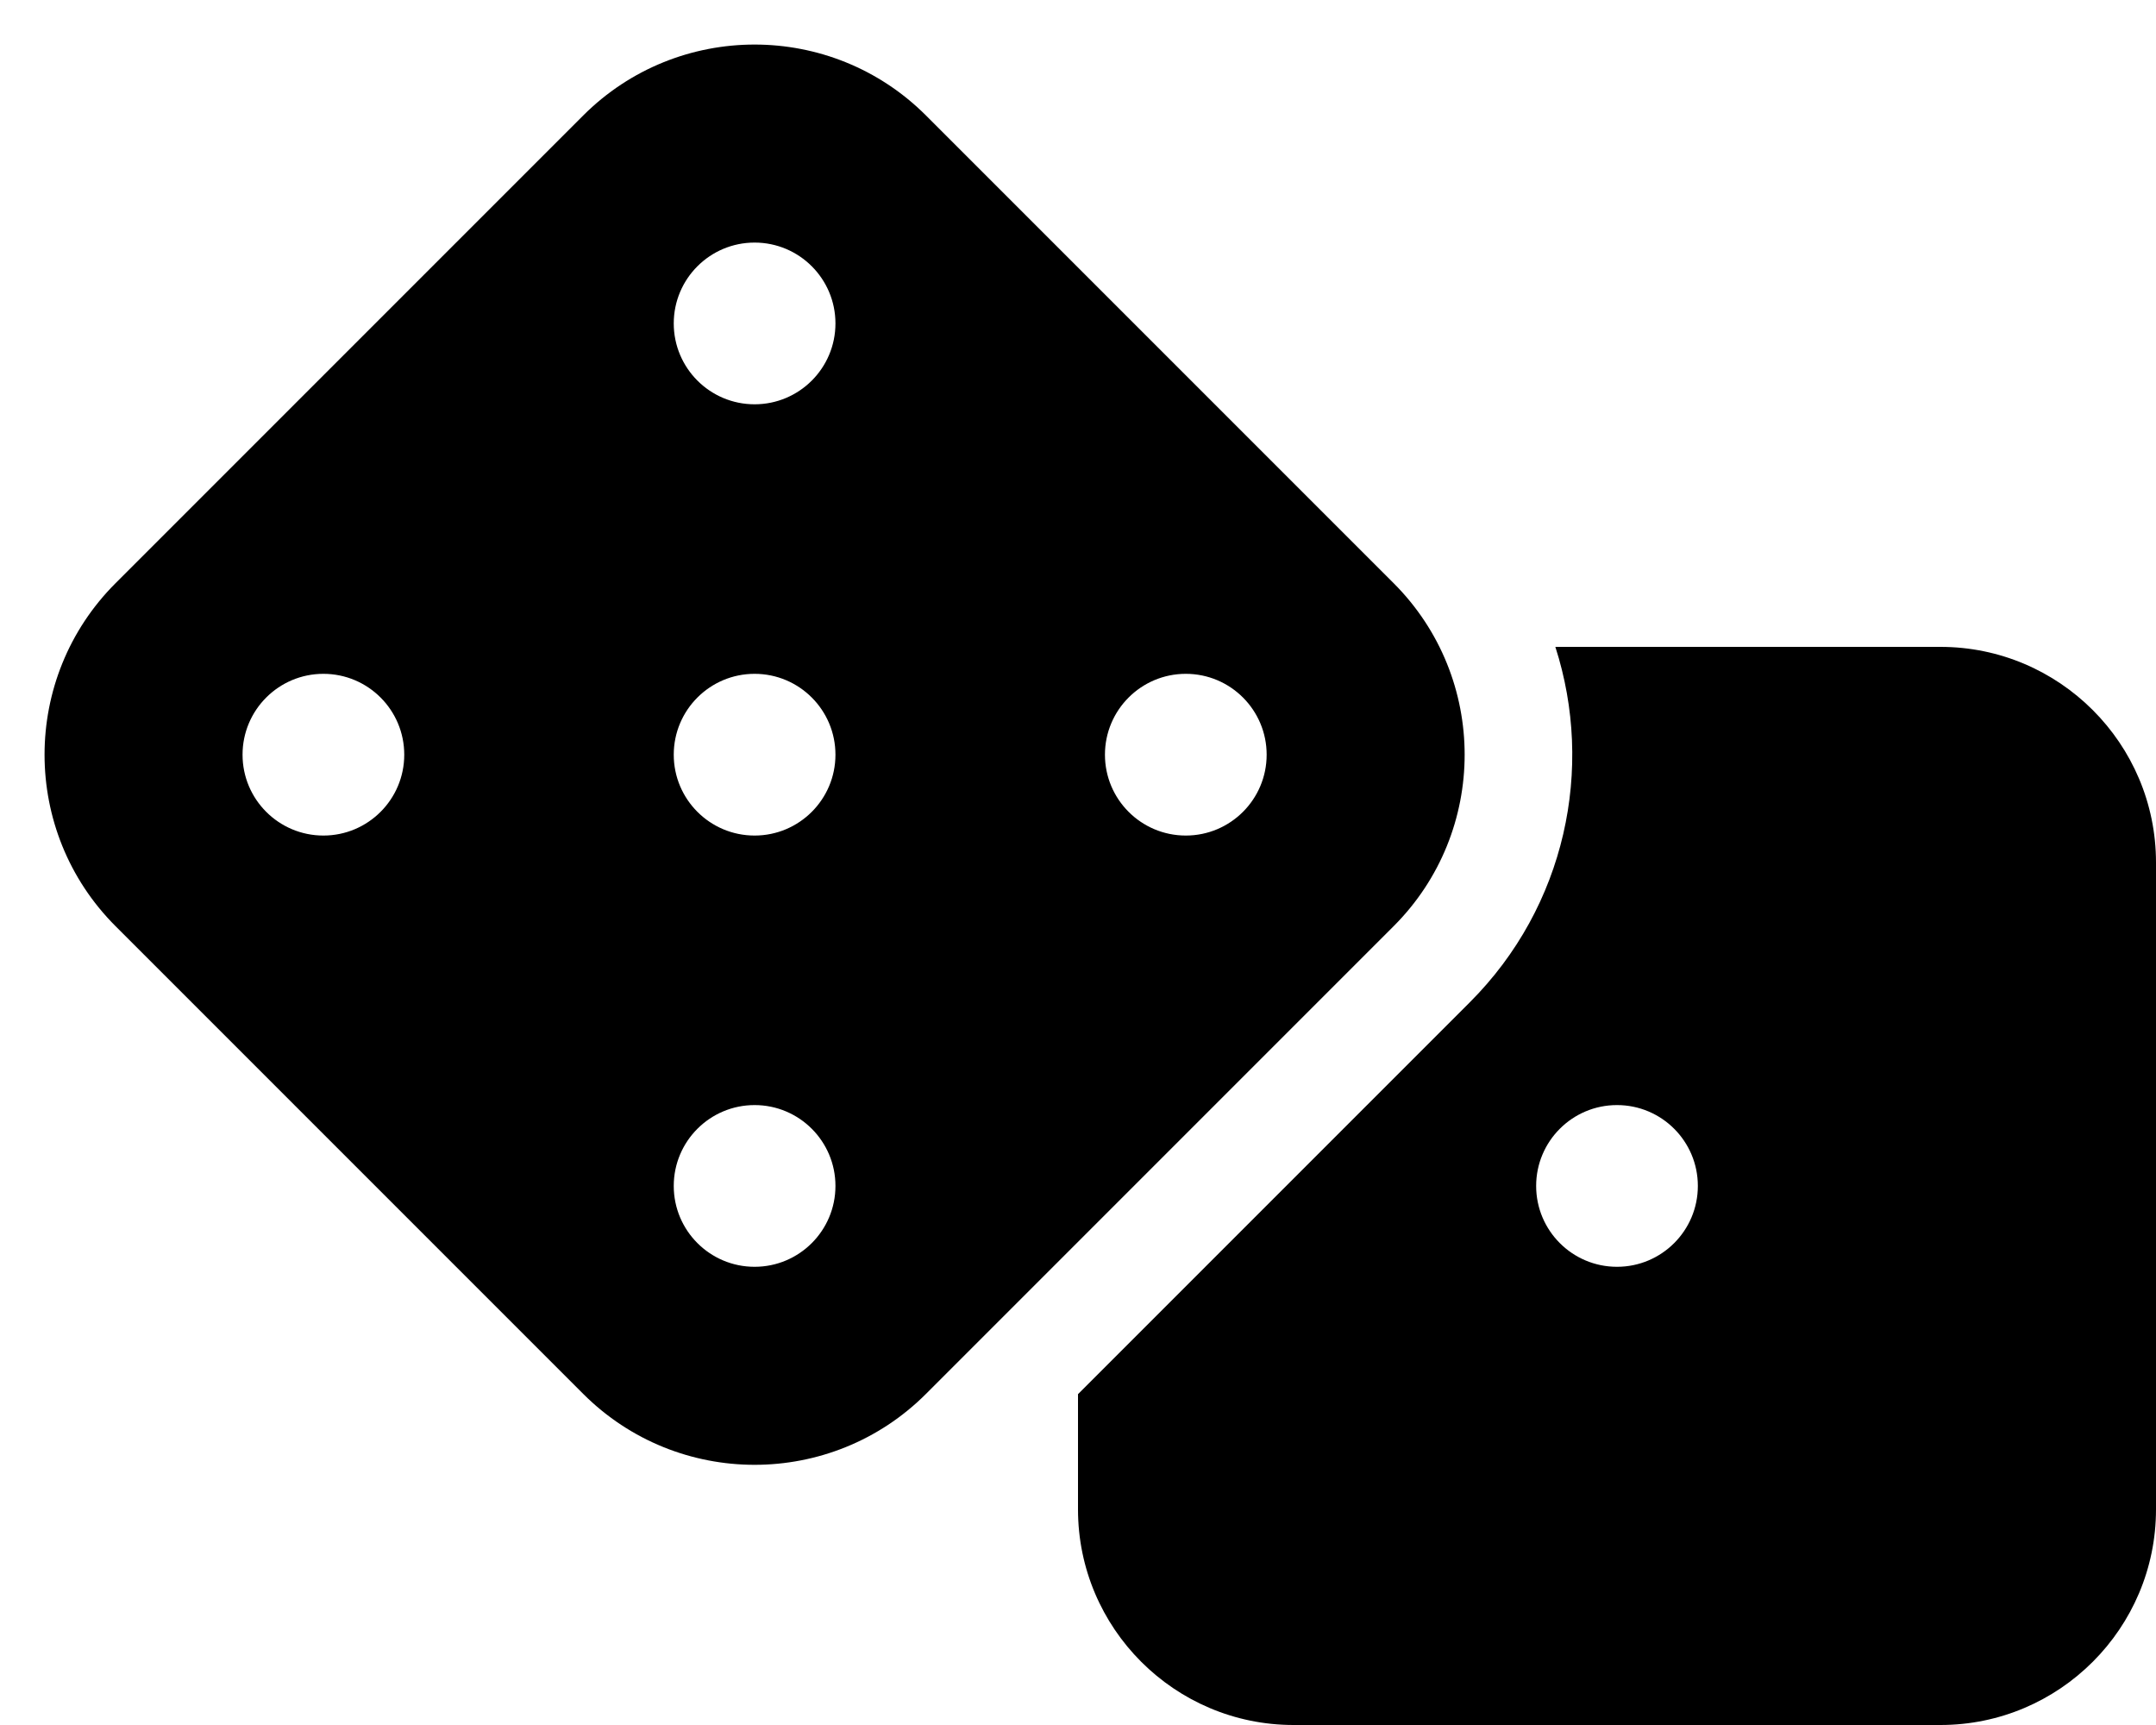
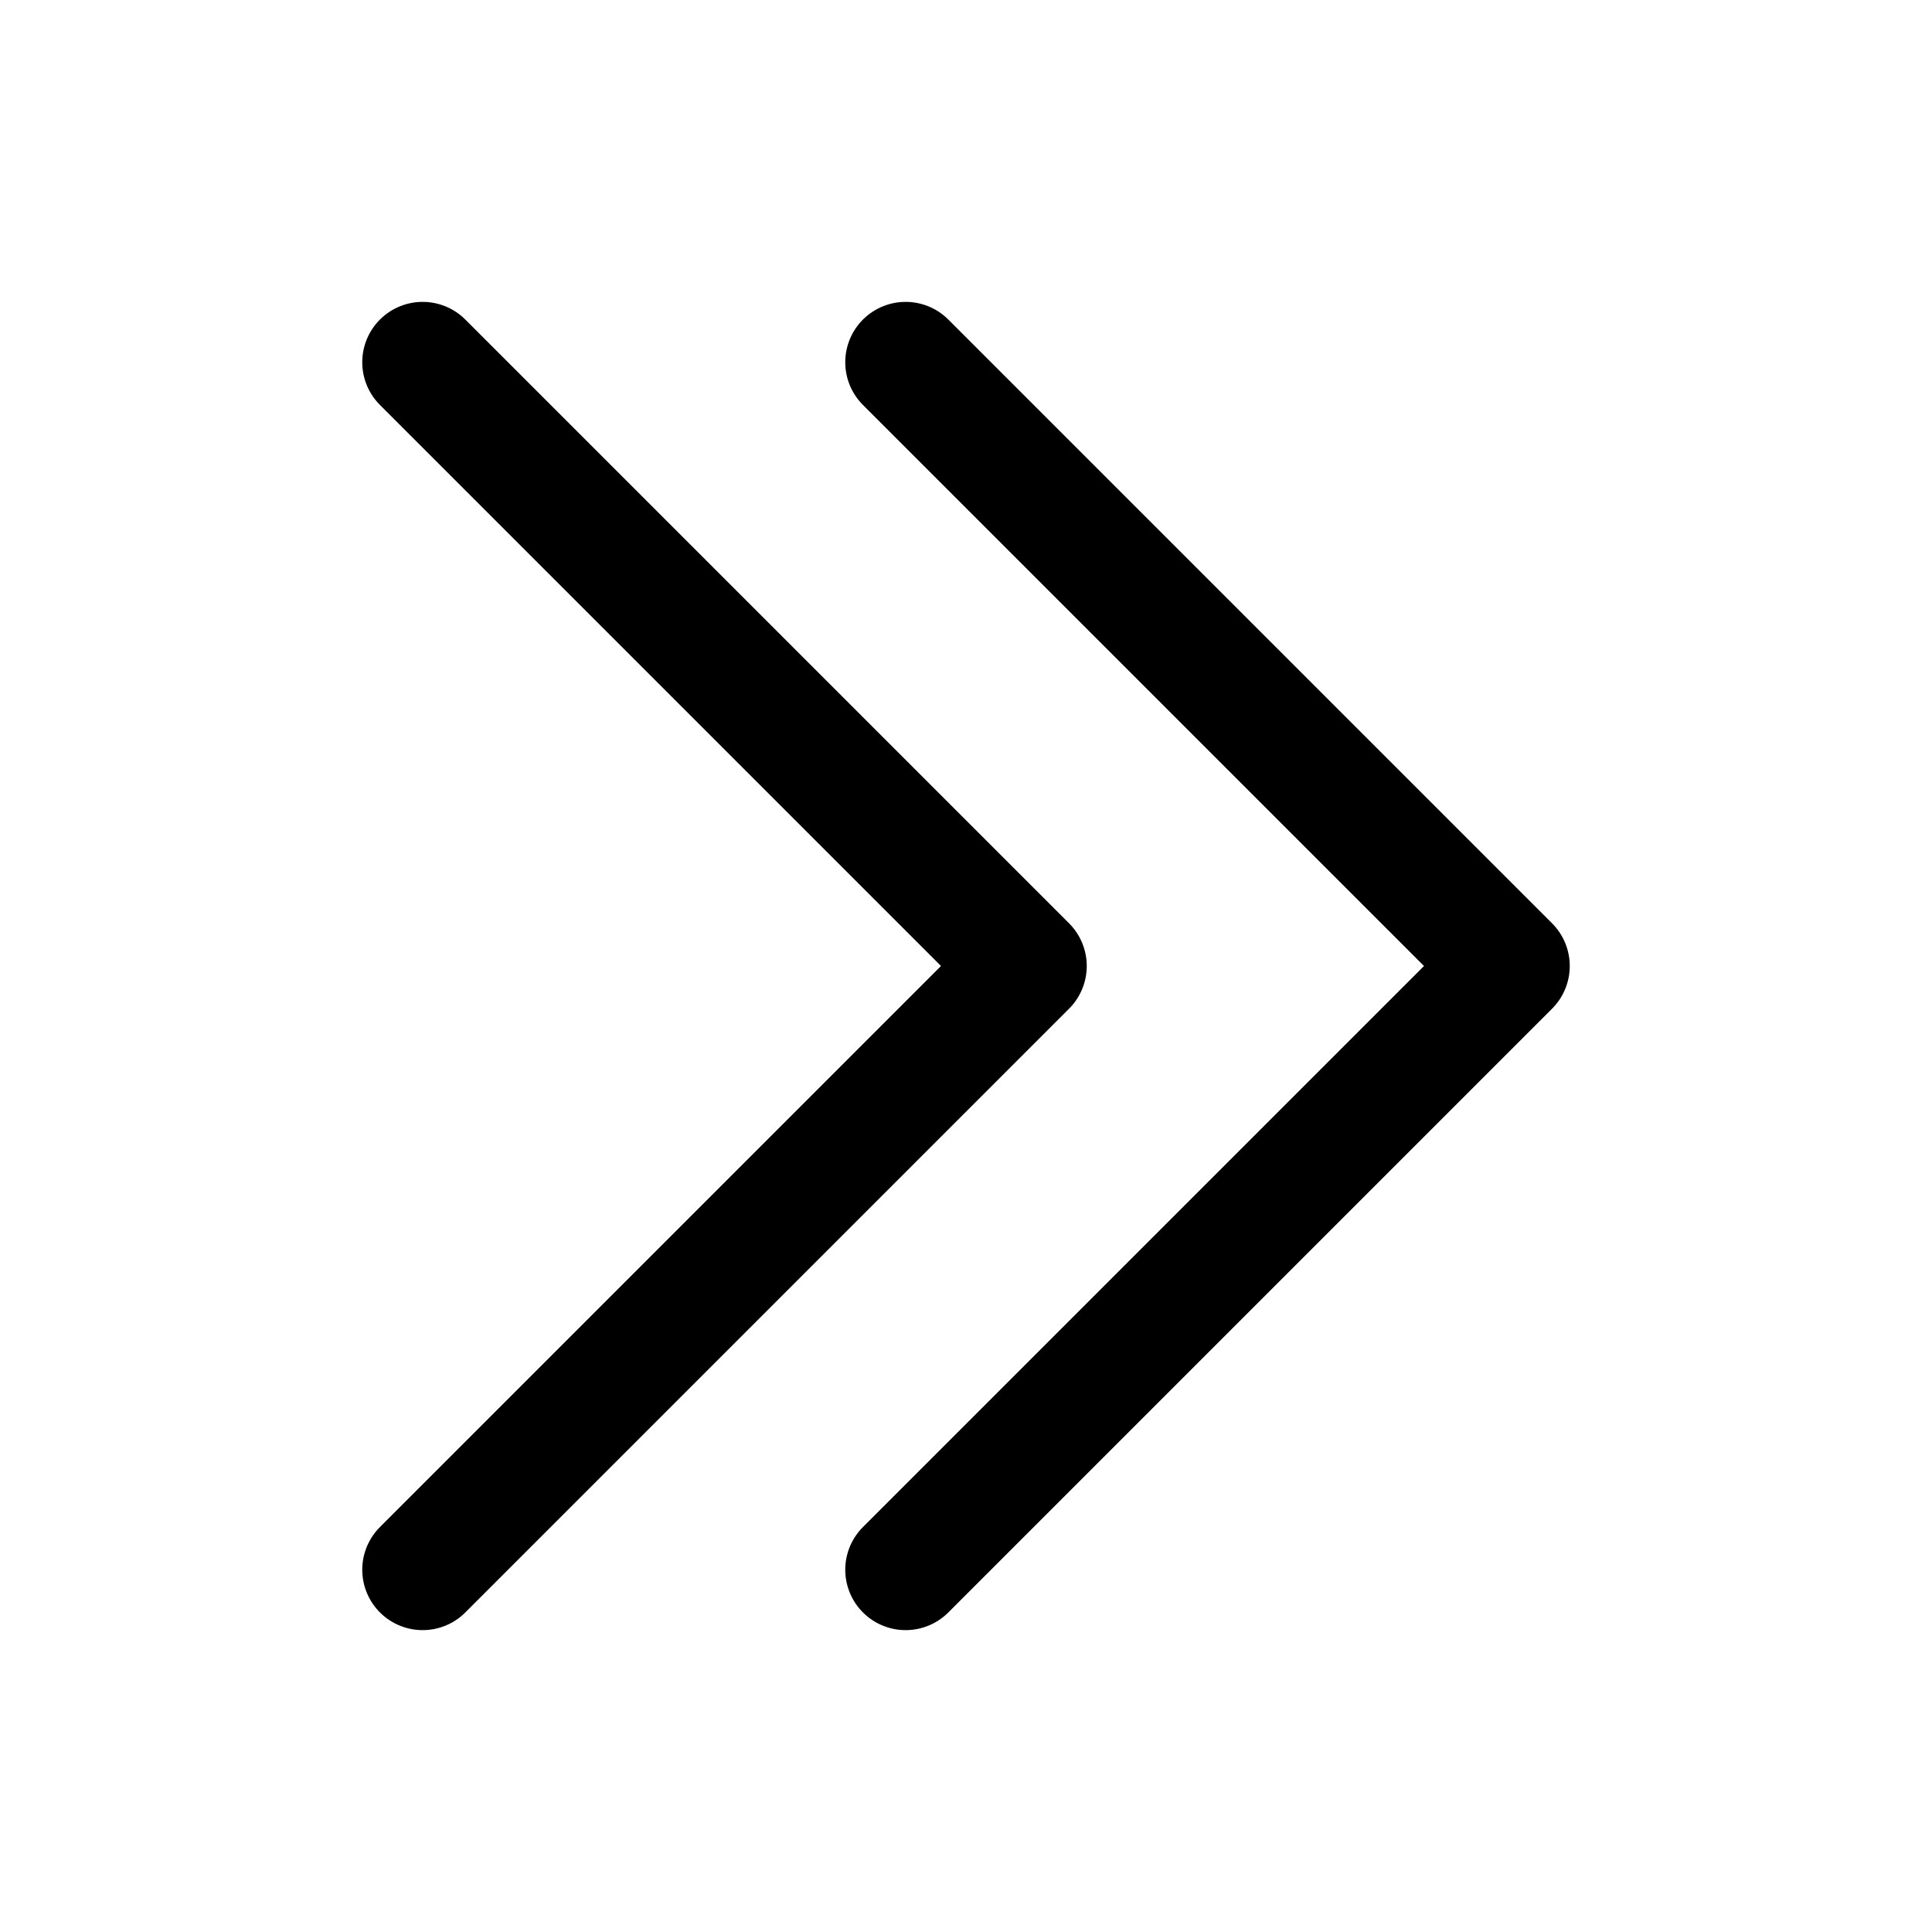
- <svg xmlns="http://www.w3.org/2000/svg" viewBox="0 0 640 512">
-   <path d="M274.9 34.3c-28.1-28.1-73.7-28.1-101.8 0L34.3 173.1c-28.1 28.1-28.1 73.7 0 101.8L173.1 413.7c28.1 28.1 73.7 28.1 101.8 0L413.7 274.9c28.1-28.1 28.1-73.7 0-101.8L274.9 34.3zM200 224a24 24 0 1 1 48 0 24 24 0 1 1 -48 0zM96 200a24 24 0 1 1 0 48 24 24 0 1 1 0-48zM224 376a24 24 0 1 1 0-48 24 24 0 1 1 0 48zM352 200a24 24 0 1 1 0 48 24 24 0 1 1 0-48zM224 120a24 24 0 1 1 0-48 24 24 0 1 1 0 48zm96 328c0 35.3 28.7 64 64 64H576c35.3 0 64-28.7 64-64V256c0-35.3-28.7-64-64-64H461.7c11.6 36 3.1 77-25.4 105.5L320 413.8V448zM480 328a24 24 0 1 1 0 48 24 24 0 1 1 0-48z" />
+ <svg xmlns="http://www.w3.org/2000/svg" fill="none" viewBox="0 0 24 24" stroke-width="1.5" stroke="currentColor" class="w-6 h-6">
+   <path stroke-linecap="round" stroke-linejoin="round" d="M11.25 4.5l7.5 7.5-7.5 7.5m-6-15l7.5 7.5-7.5 7.5" />
</svg>
